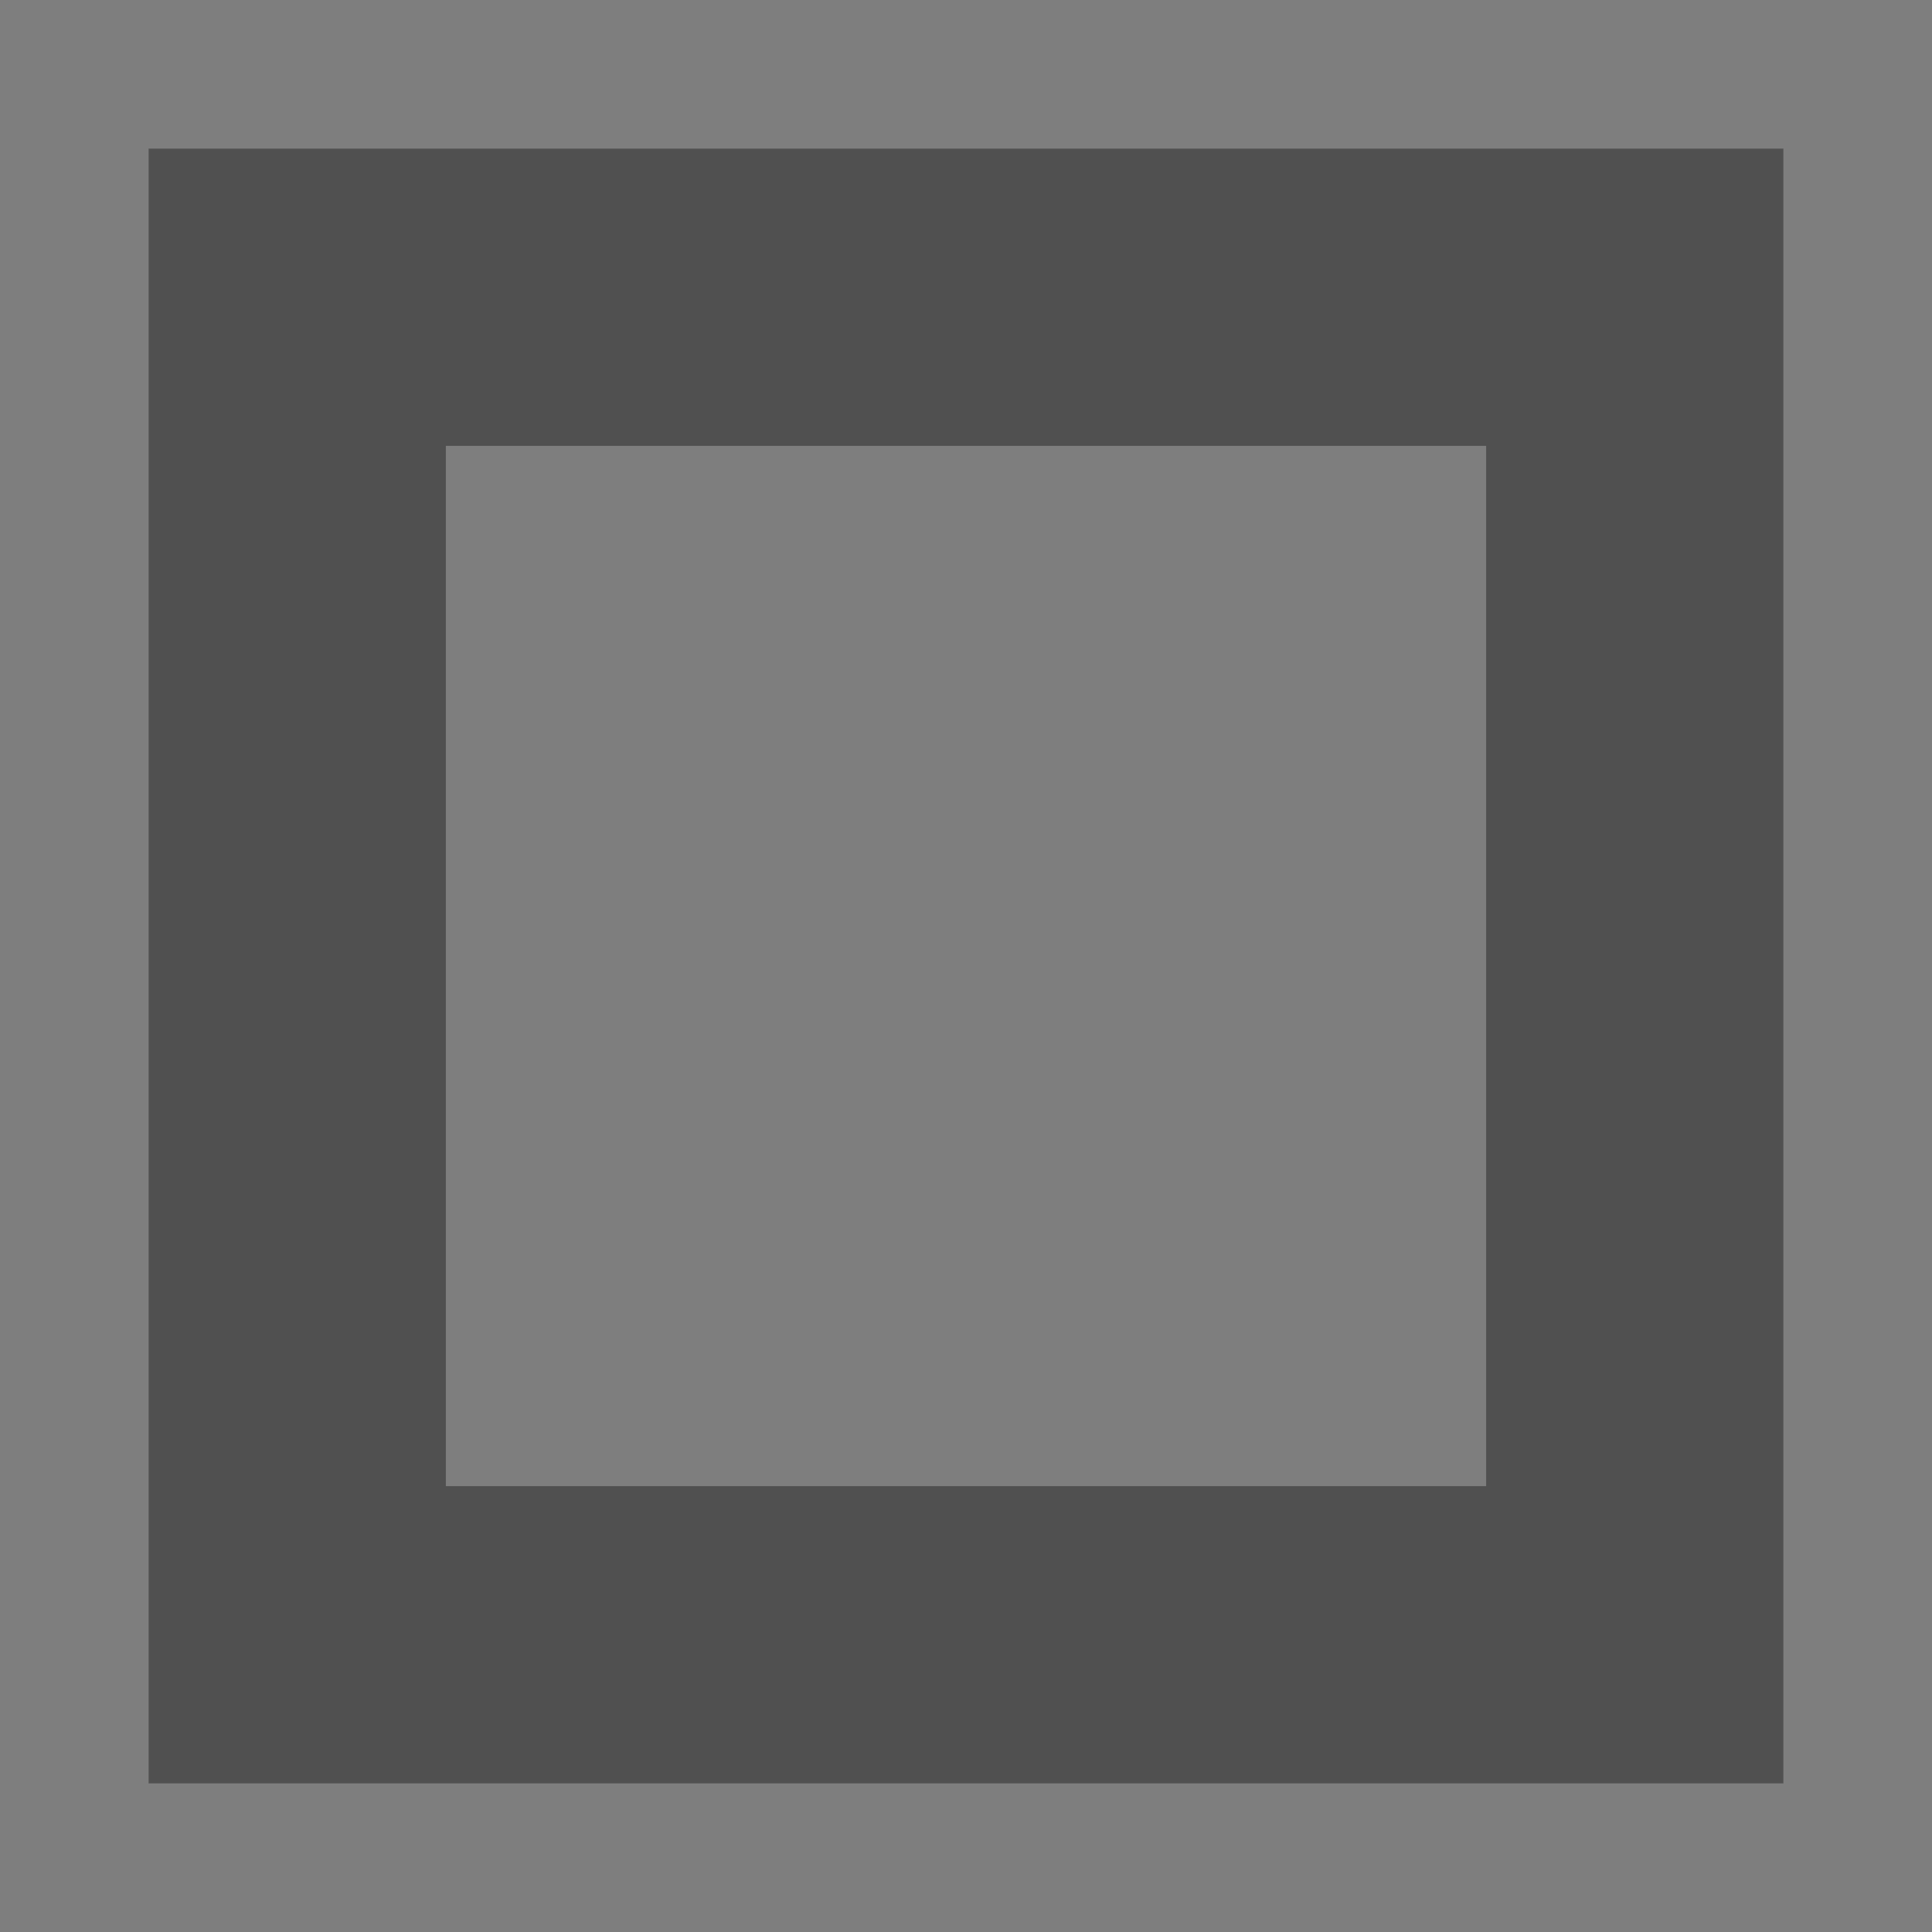
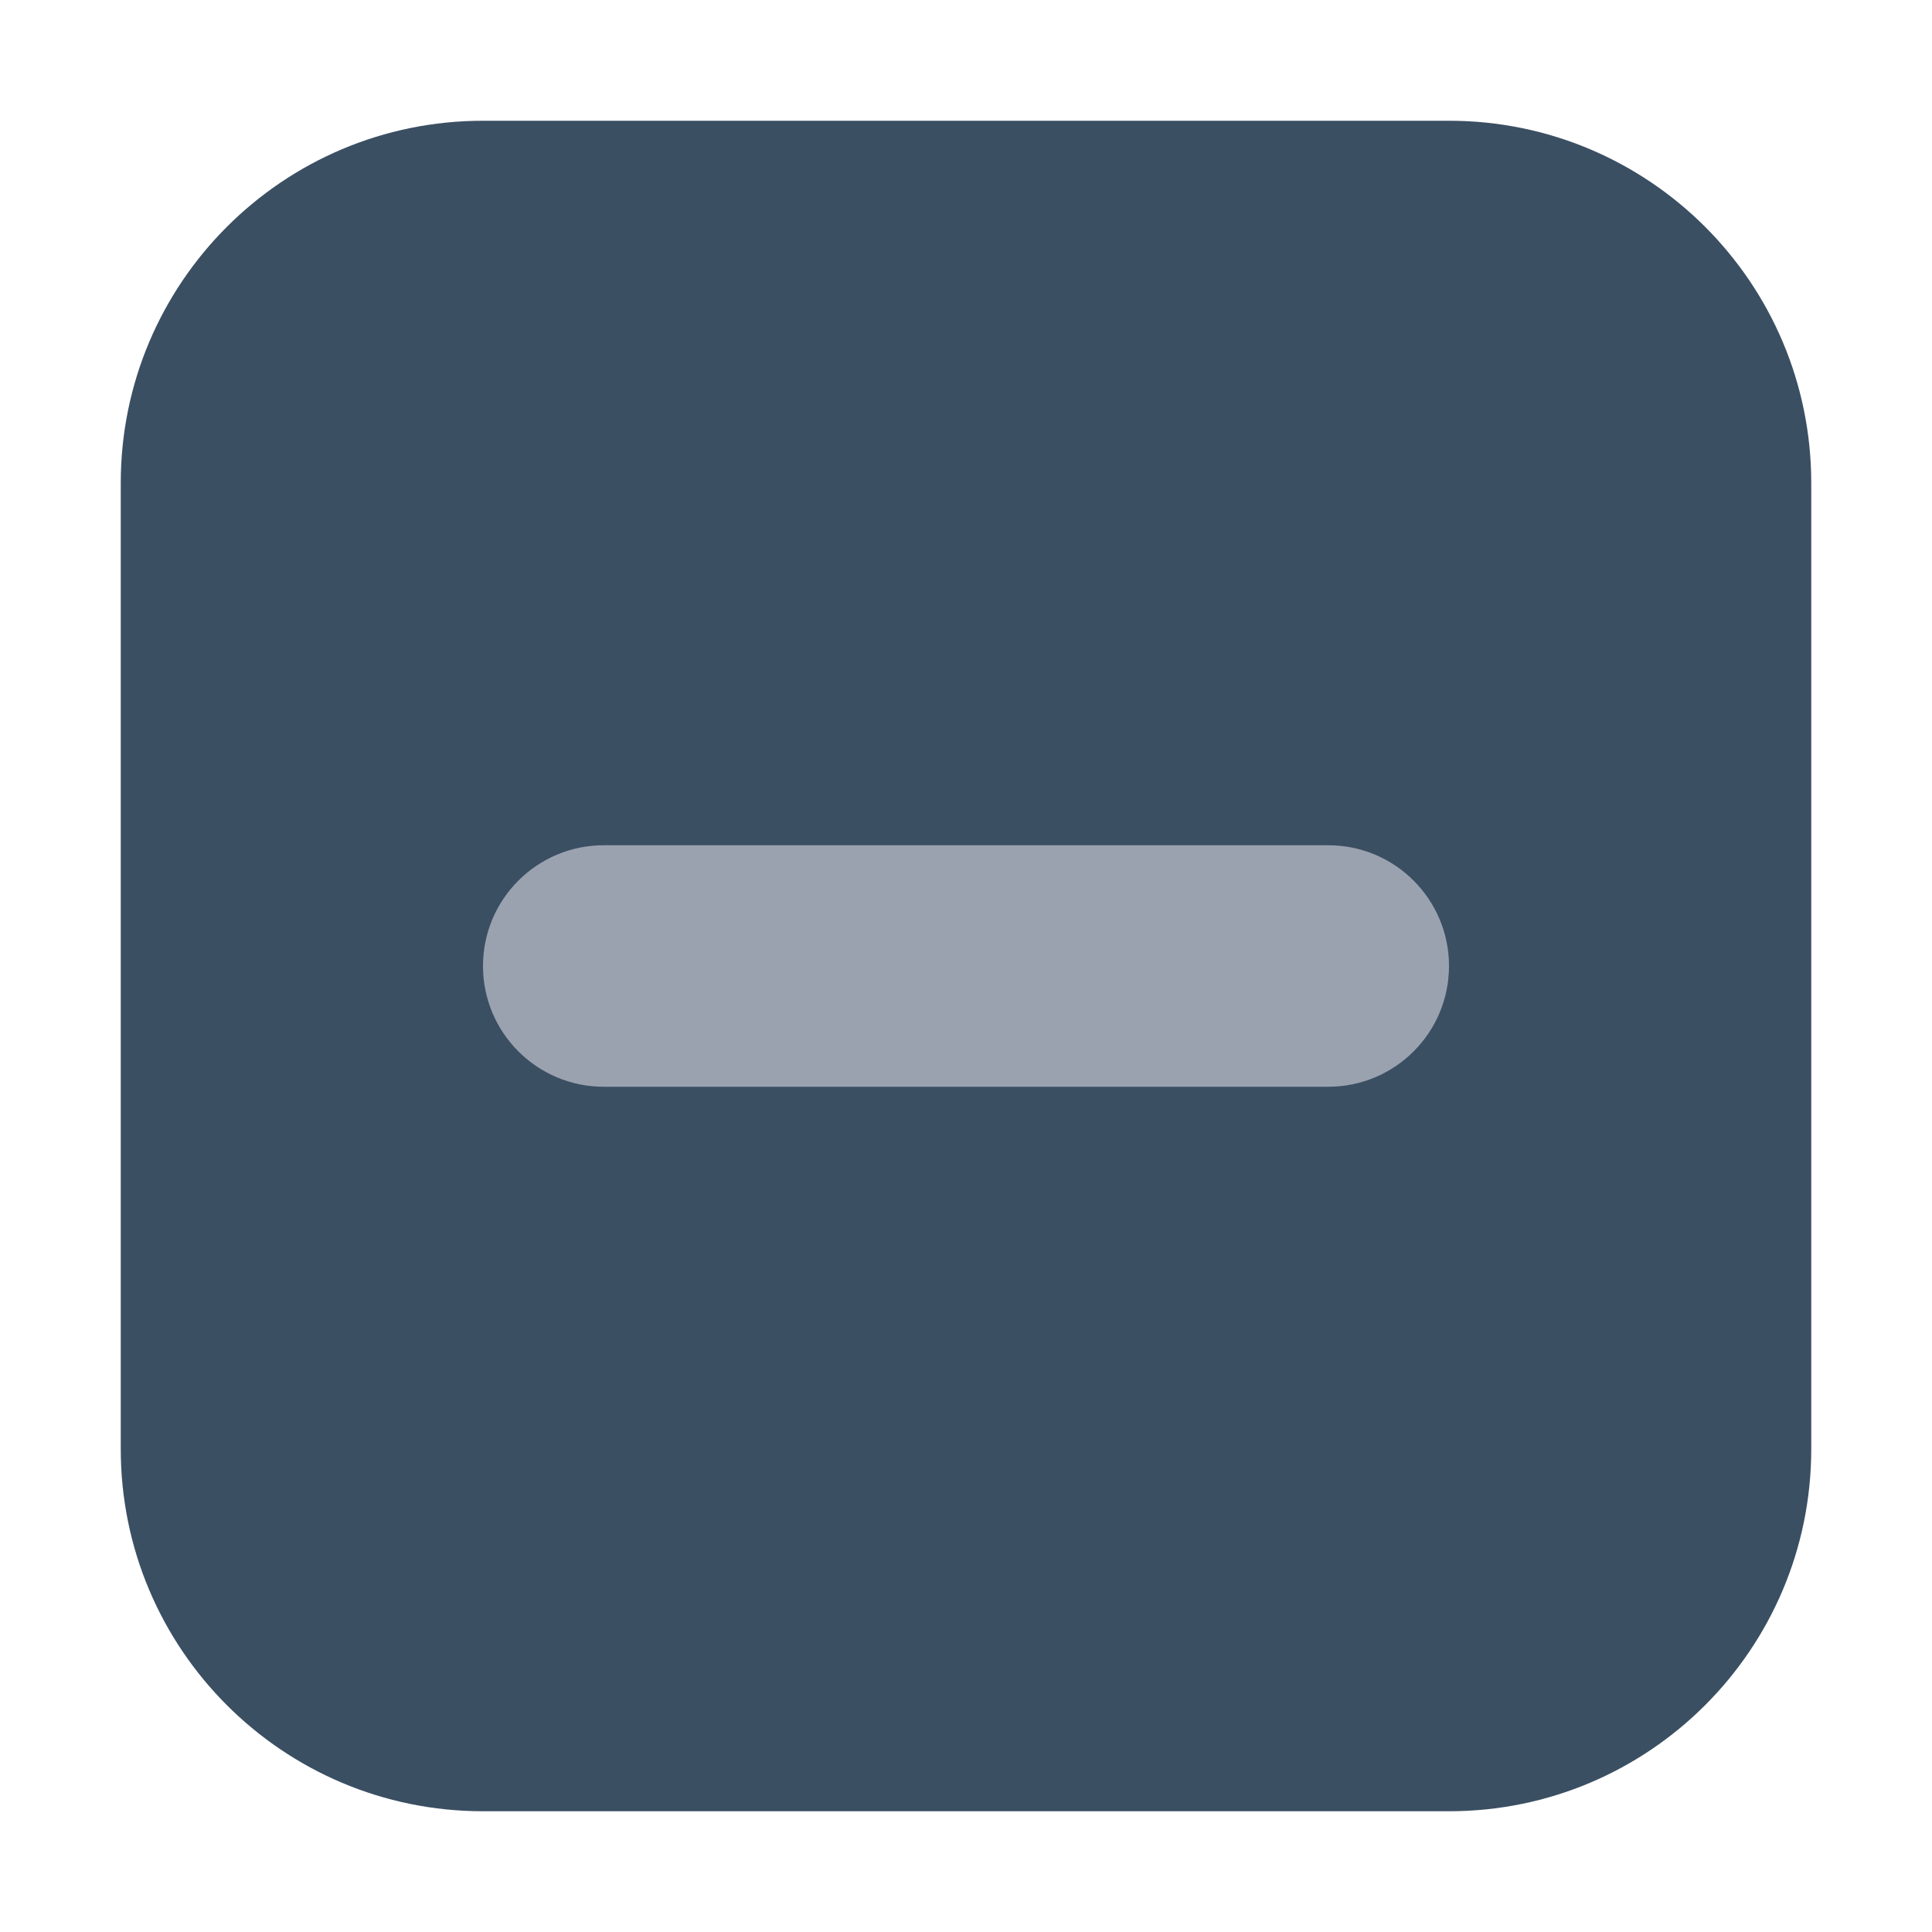
- <svg xmlns="http://www.w3.org/2000/svg" width="1300" height="1300" viewBox="0 0 1300 1300">
-   <rect x="50" y="50" width="1200" height="1200" style="stroke:#7e7e7e;stroke-width:100;fill:#505050;" />
-   <rect x="350" y="350" width="600" height="600" style="stroke:#7e7e7e;stroke-width:100;fill:#7e7e7e;" />
+ <svg xmlns="http://www.w3.org/2000/svg" width="16" height="16" viewBox="0 0 16 16">
+   <rect x="1" y="1" width="14" height="14" rx="3" fill="#3b4f63" />
+   <rect x="4" y="7" width="8" height="2" rx="1" fill="#9aa2b0" />
</svg>
